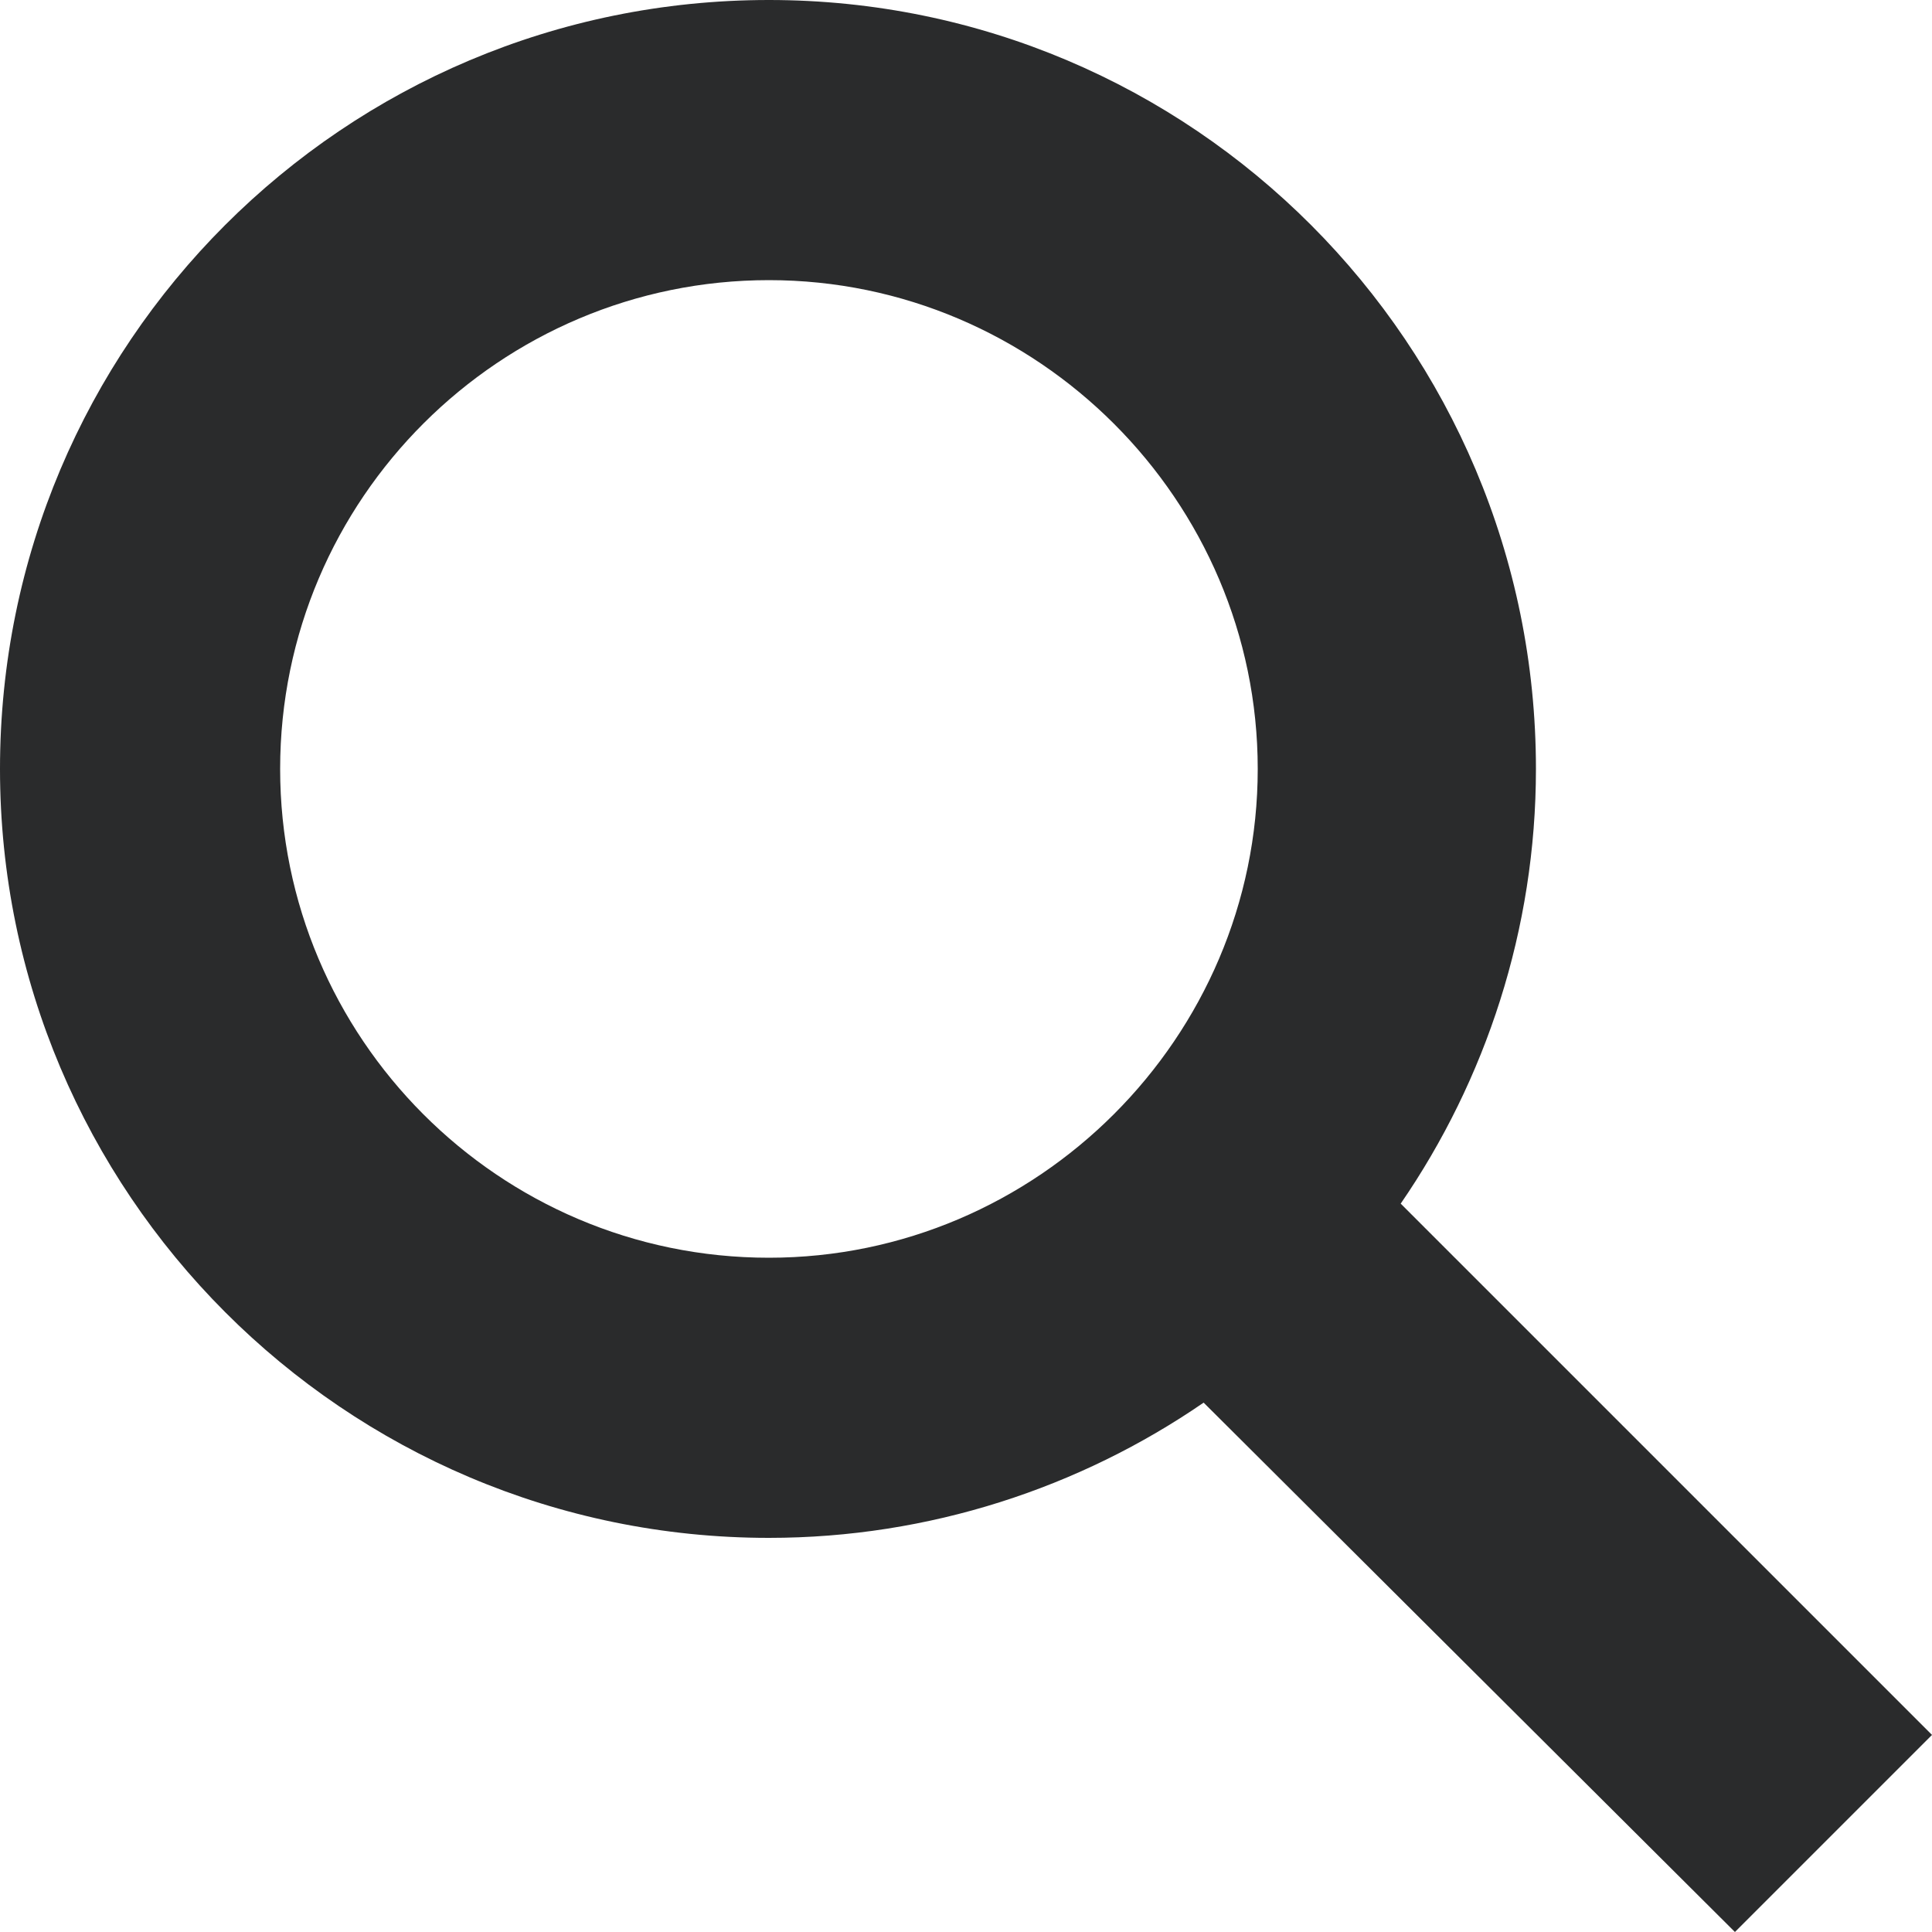
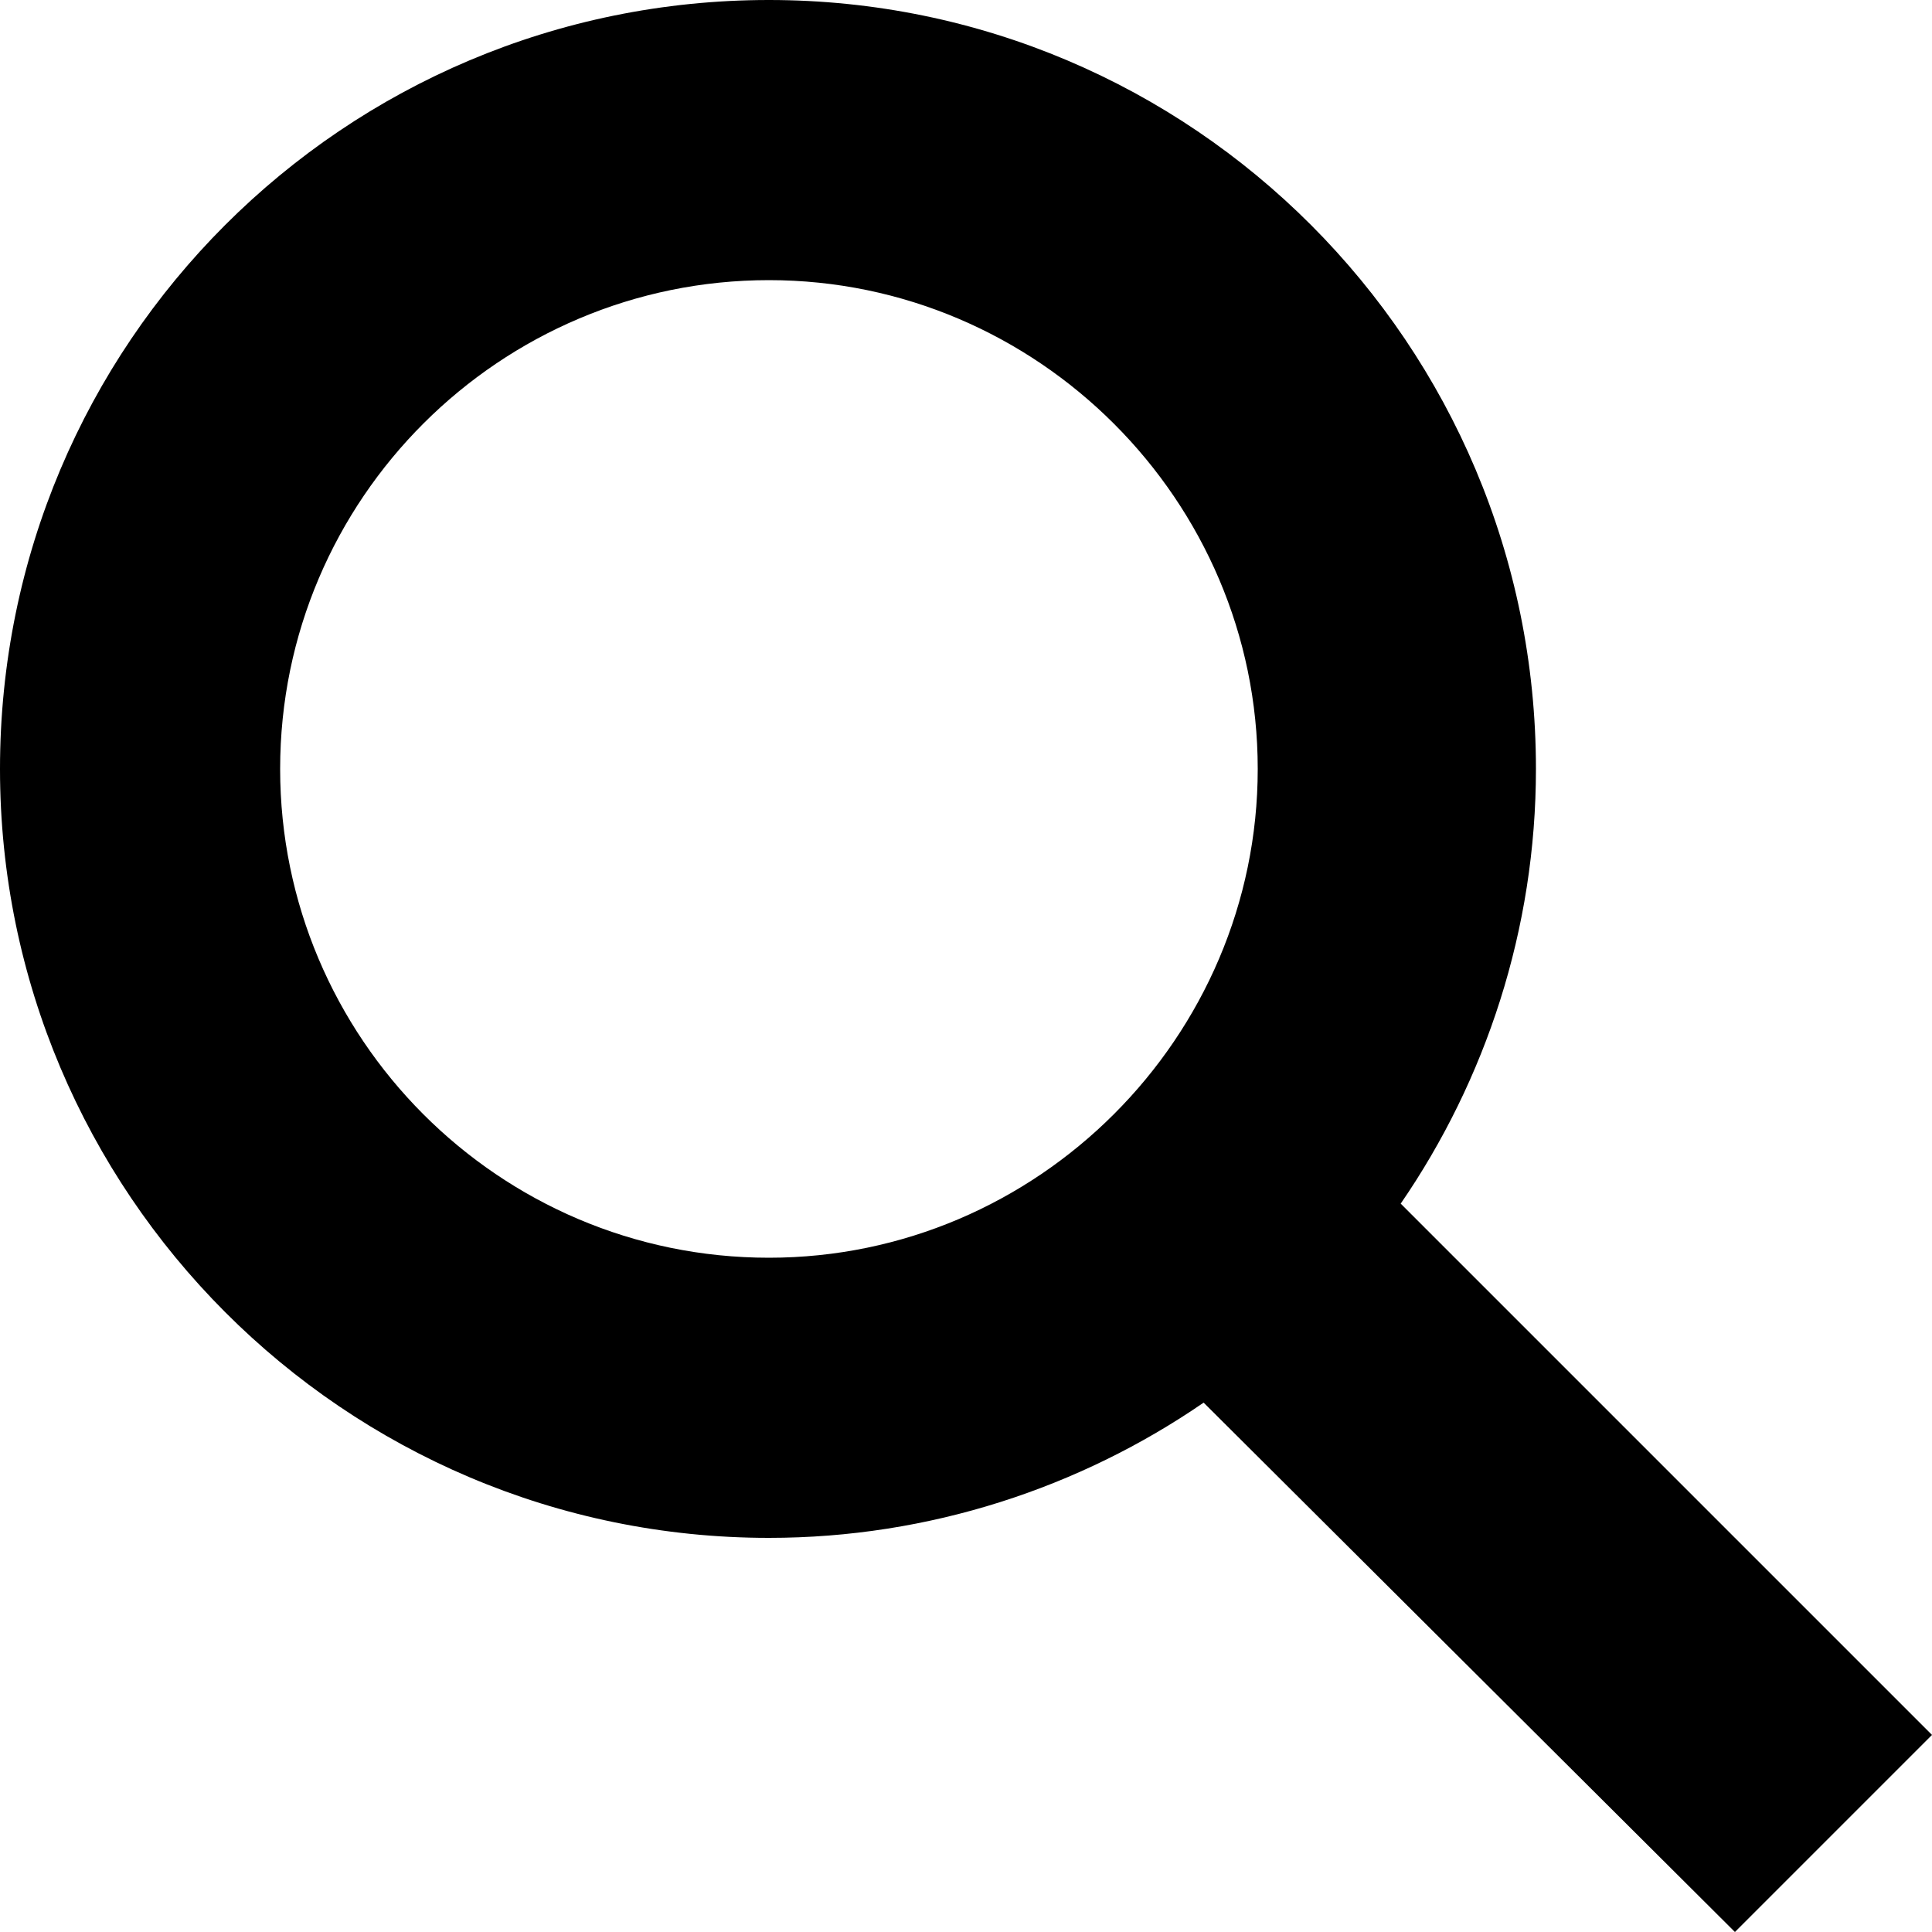
<svg xmlns="http://www.w3.org/2000/svg" version="1.1" id="Layer_1" x="0px" y="0px" viewBox="0 0 100 100" style="enable-background:new 0 0 100 100;" xml:space="preserve">
-   <style type="text/css">
- 	.st0{fill:#2A2B2C;}
- </style>
-   <path class="st0" d="M100,89.8L72.5,62.3c4.4-6.4,7-14.2,7-22.5C79.5,17.8,61.7,0,39.8,0C17.8,0,0,17.8,0,39.8  c0,21.9,17.8,39.8,39.8,39.8c8.3,0,16.1-2.6,22.5-7L89.8,100L100,89.8z M14.5,39.8c0-14,11.4-25.3,25.3-25.3  c13.9,0,25.3,11.4,25.3,25.3c0,13.9-11.4,25.3-25.3,25.3C25.8,65.1,14.5,53.7,14.5,39.8z" />
+   <path d="M100,89.8L72.5,62.3c4.4-6.4,7-14.2,7-22.5C79.5,17.8,61.7,0,39.8,0C17.8,0,0,17.8,0,39.8  c0,21.9,17.8,39.8,39.8,39.8c8.3,0,16.1-2.6,22.5-7L89.8,100L100,89.8z M14.5,39.8c0-14,11.4-25.3,25.3-25.3  c13.9,0,25.3,11.4,25.3,25.3c0,13.9-11.4,25.3-25.3,25.3C25.8,65.1,14.5,53.7,14.5,39.8z" />
</svg>
